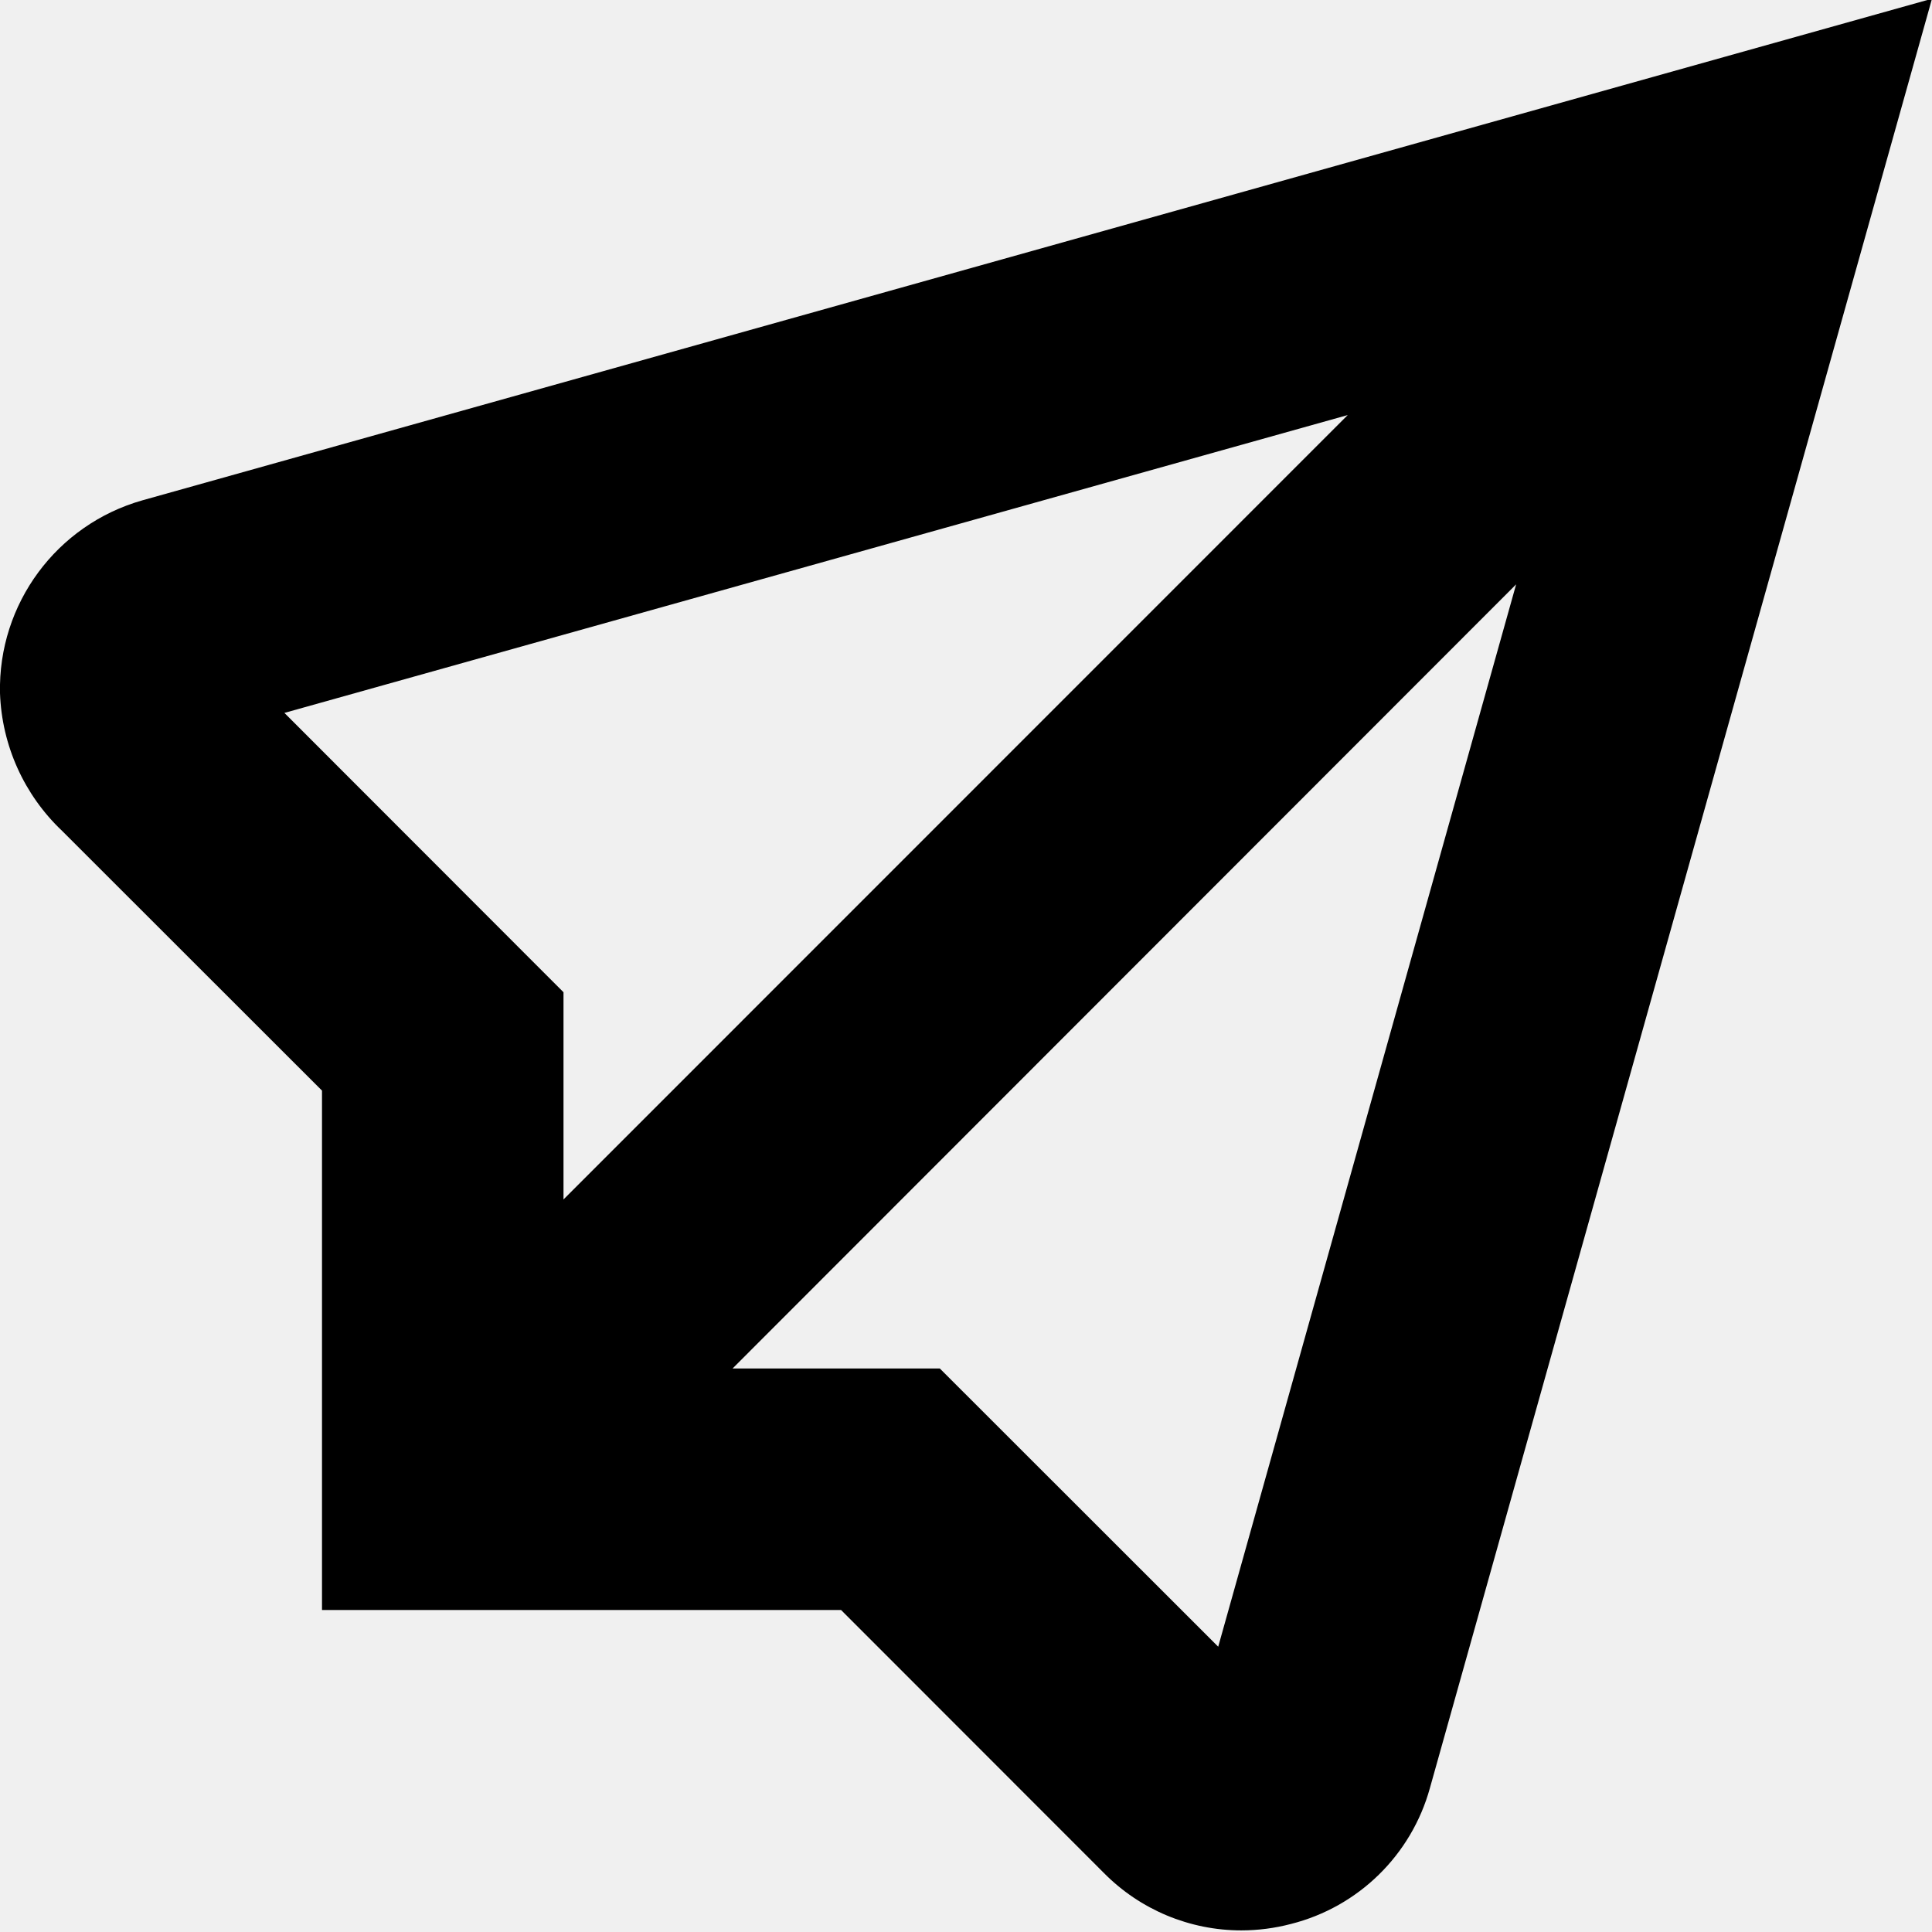
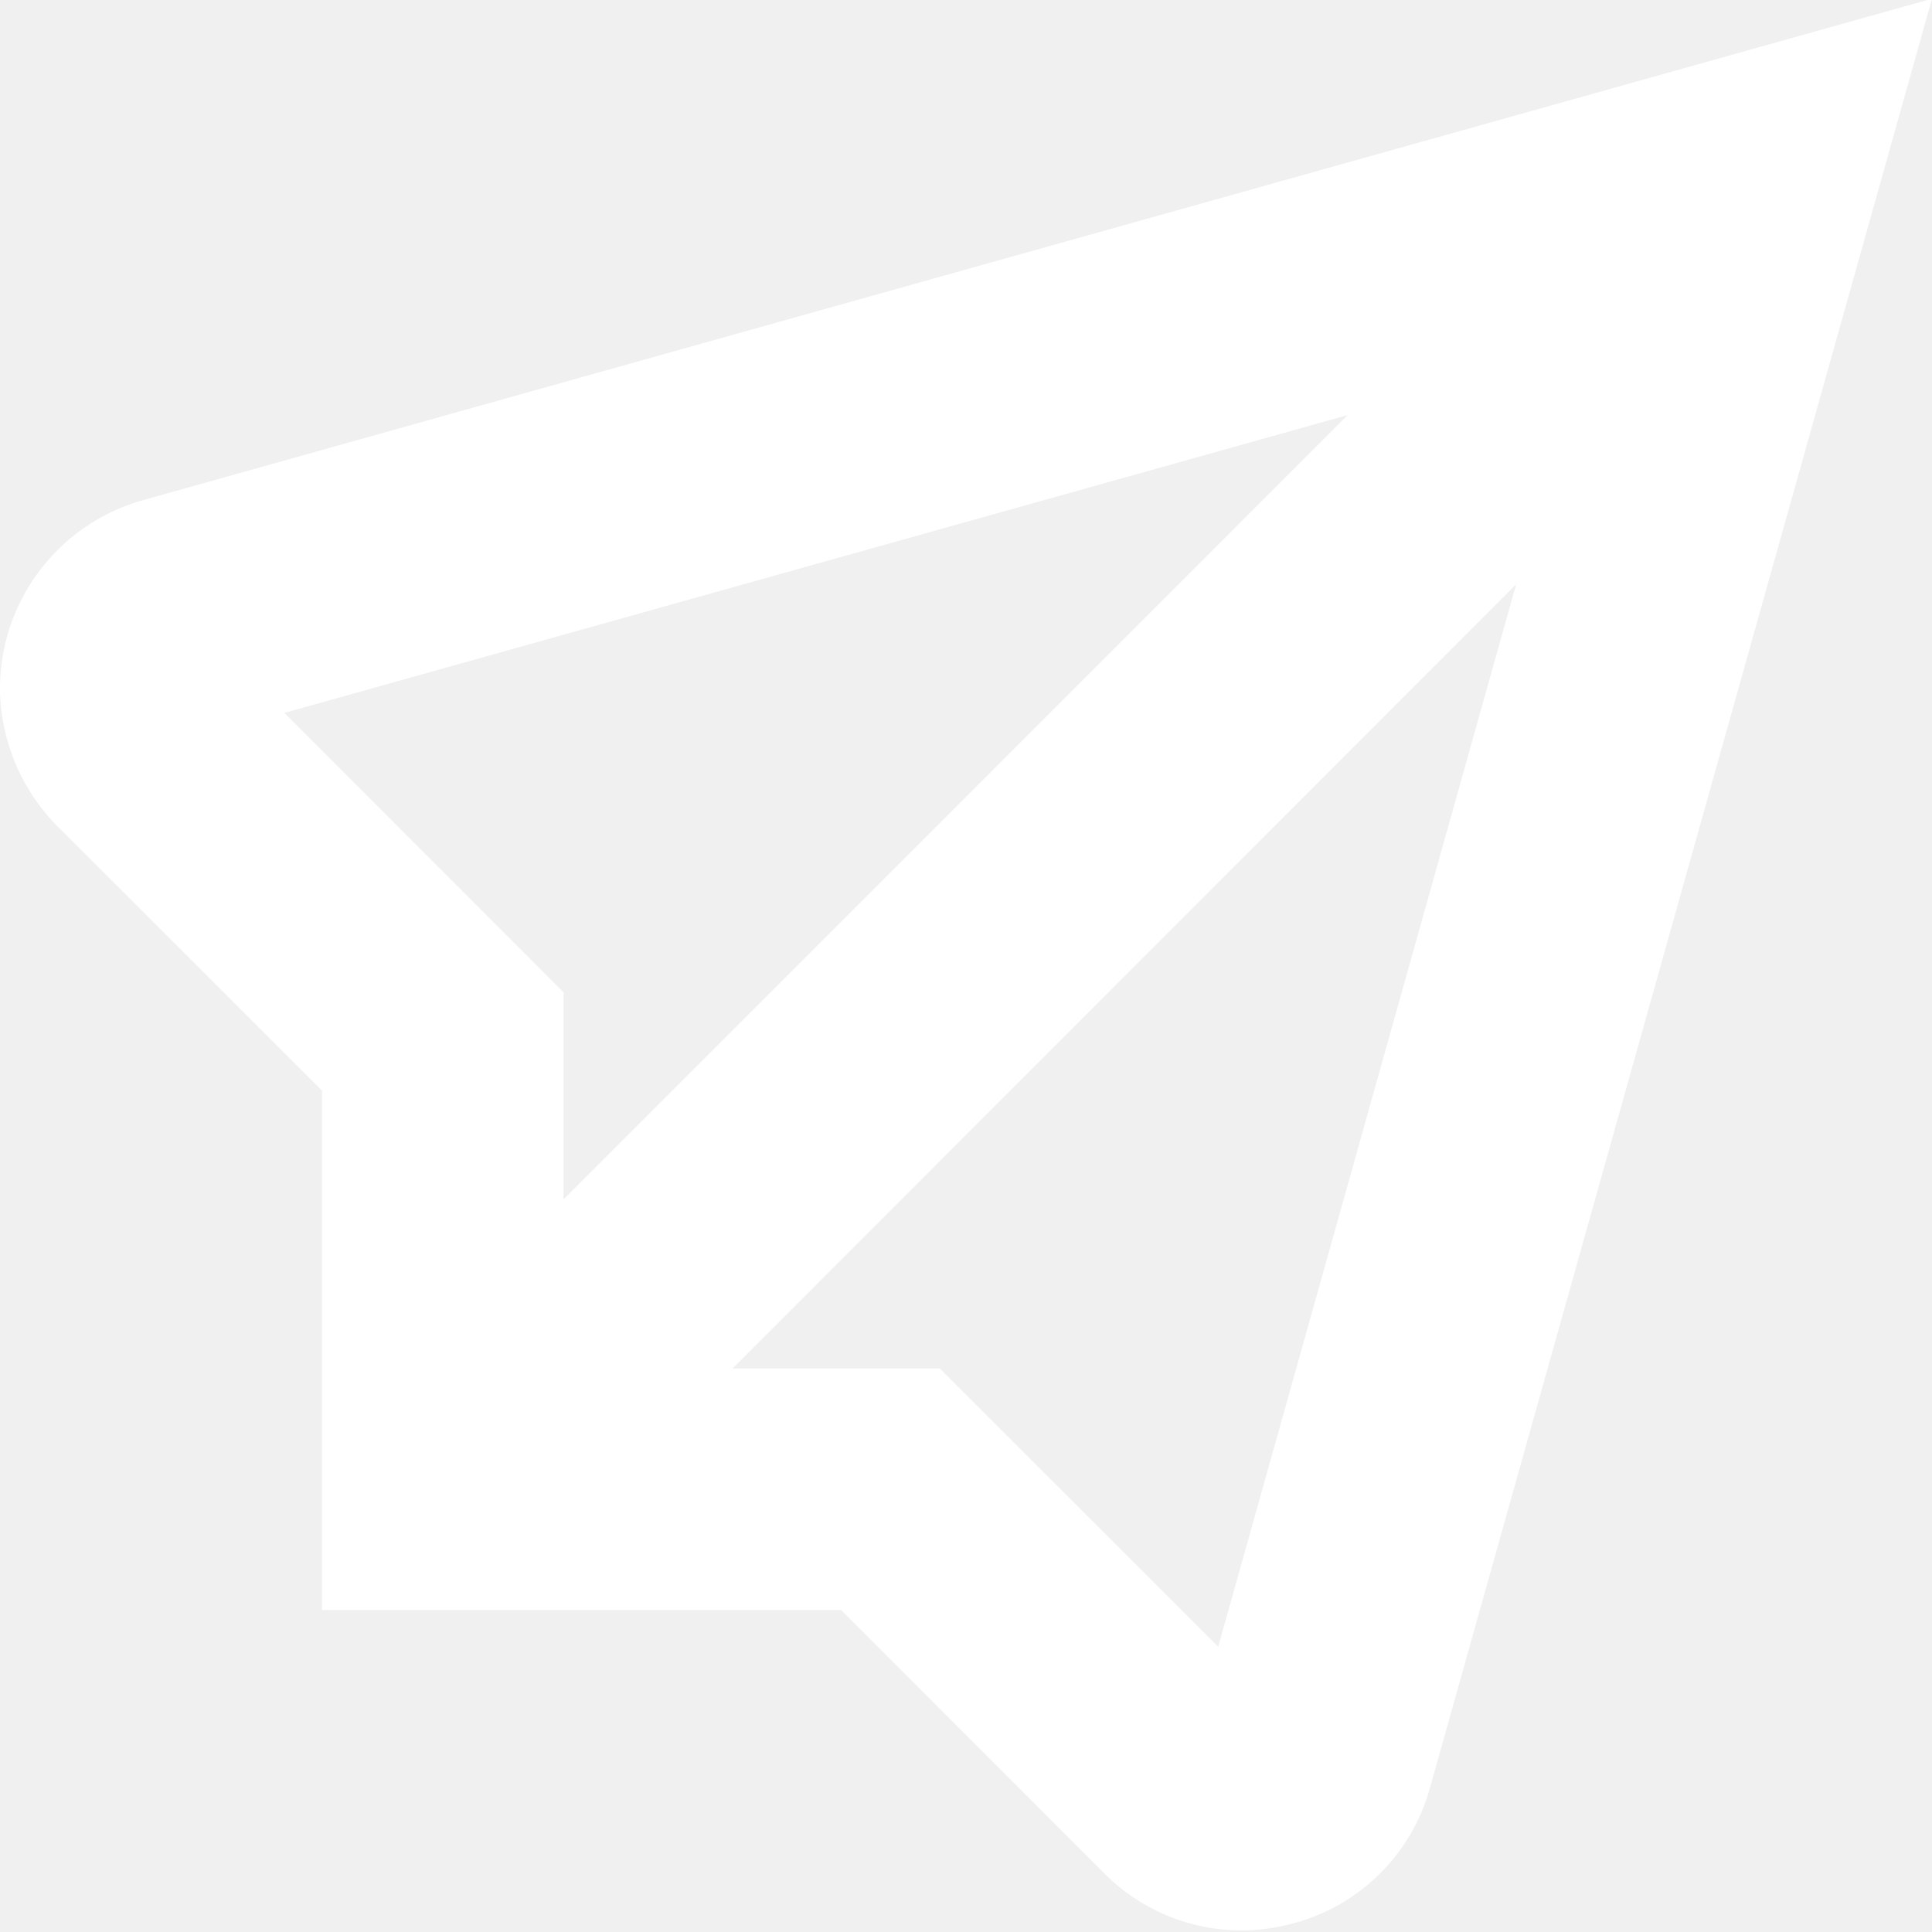
<svg xmlns="http://www.w3.org/2000/svg" id="Isolation_Mode" data-name="Isolation Mode" viewBox="0 0 24 24" width="512" height="512">
-   <path d="M1.77,6.215A2.433,2.433,0,0,0,0,8.611a2.474,2.474,0,0,0,.771,1.71L4,13.548V20h6.448l3.265,3.267a2.4,2.4,0,0,0,1.706.713,2.438,2.438,0,0,0,.618-.08,2.4,2.4,0,0,0,1.726-1.689L24-.016ZM3.533,8.856l13.209-3.7L7,14.9V12.326Zm11.6,11.6L11.675,17H9.1l9.734-9.741Z" />
+   <path fill="white" d="M1.77,6.215A2.433,2.433,0,0,0,0,8.611a2.474,2.474,0,0,0,.771,1.71L4,13.548V20h6.448l3.265,3.267a2.4,2.4,0,0,0,1.706.713,2.438,2.438,0,0,0,.618-.08,2.4,2.4,0,0,0,1.726-1.689L24-.016ZM3.533,8.856l13.209-3.7L7,14.9V12.326Zm11.6,11.6L11.675,17H9.1l9.734-9.741Z" />
</svg>
